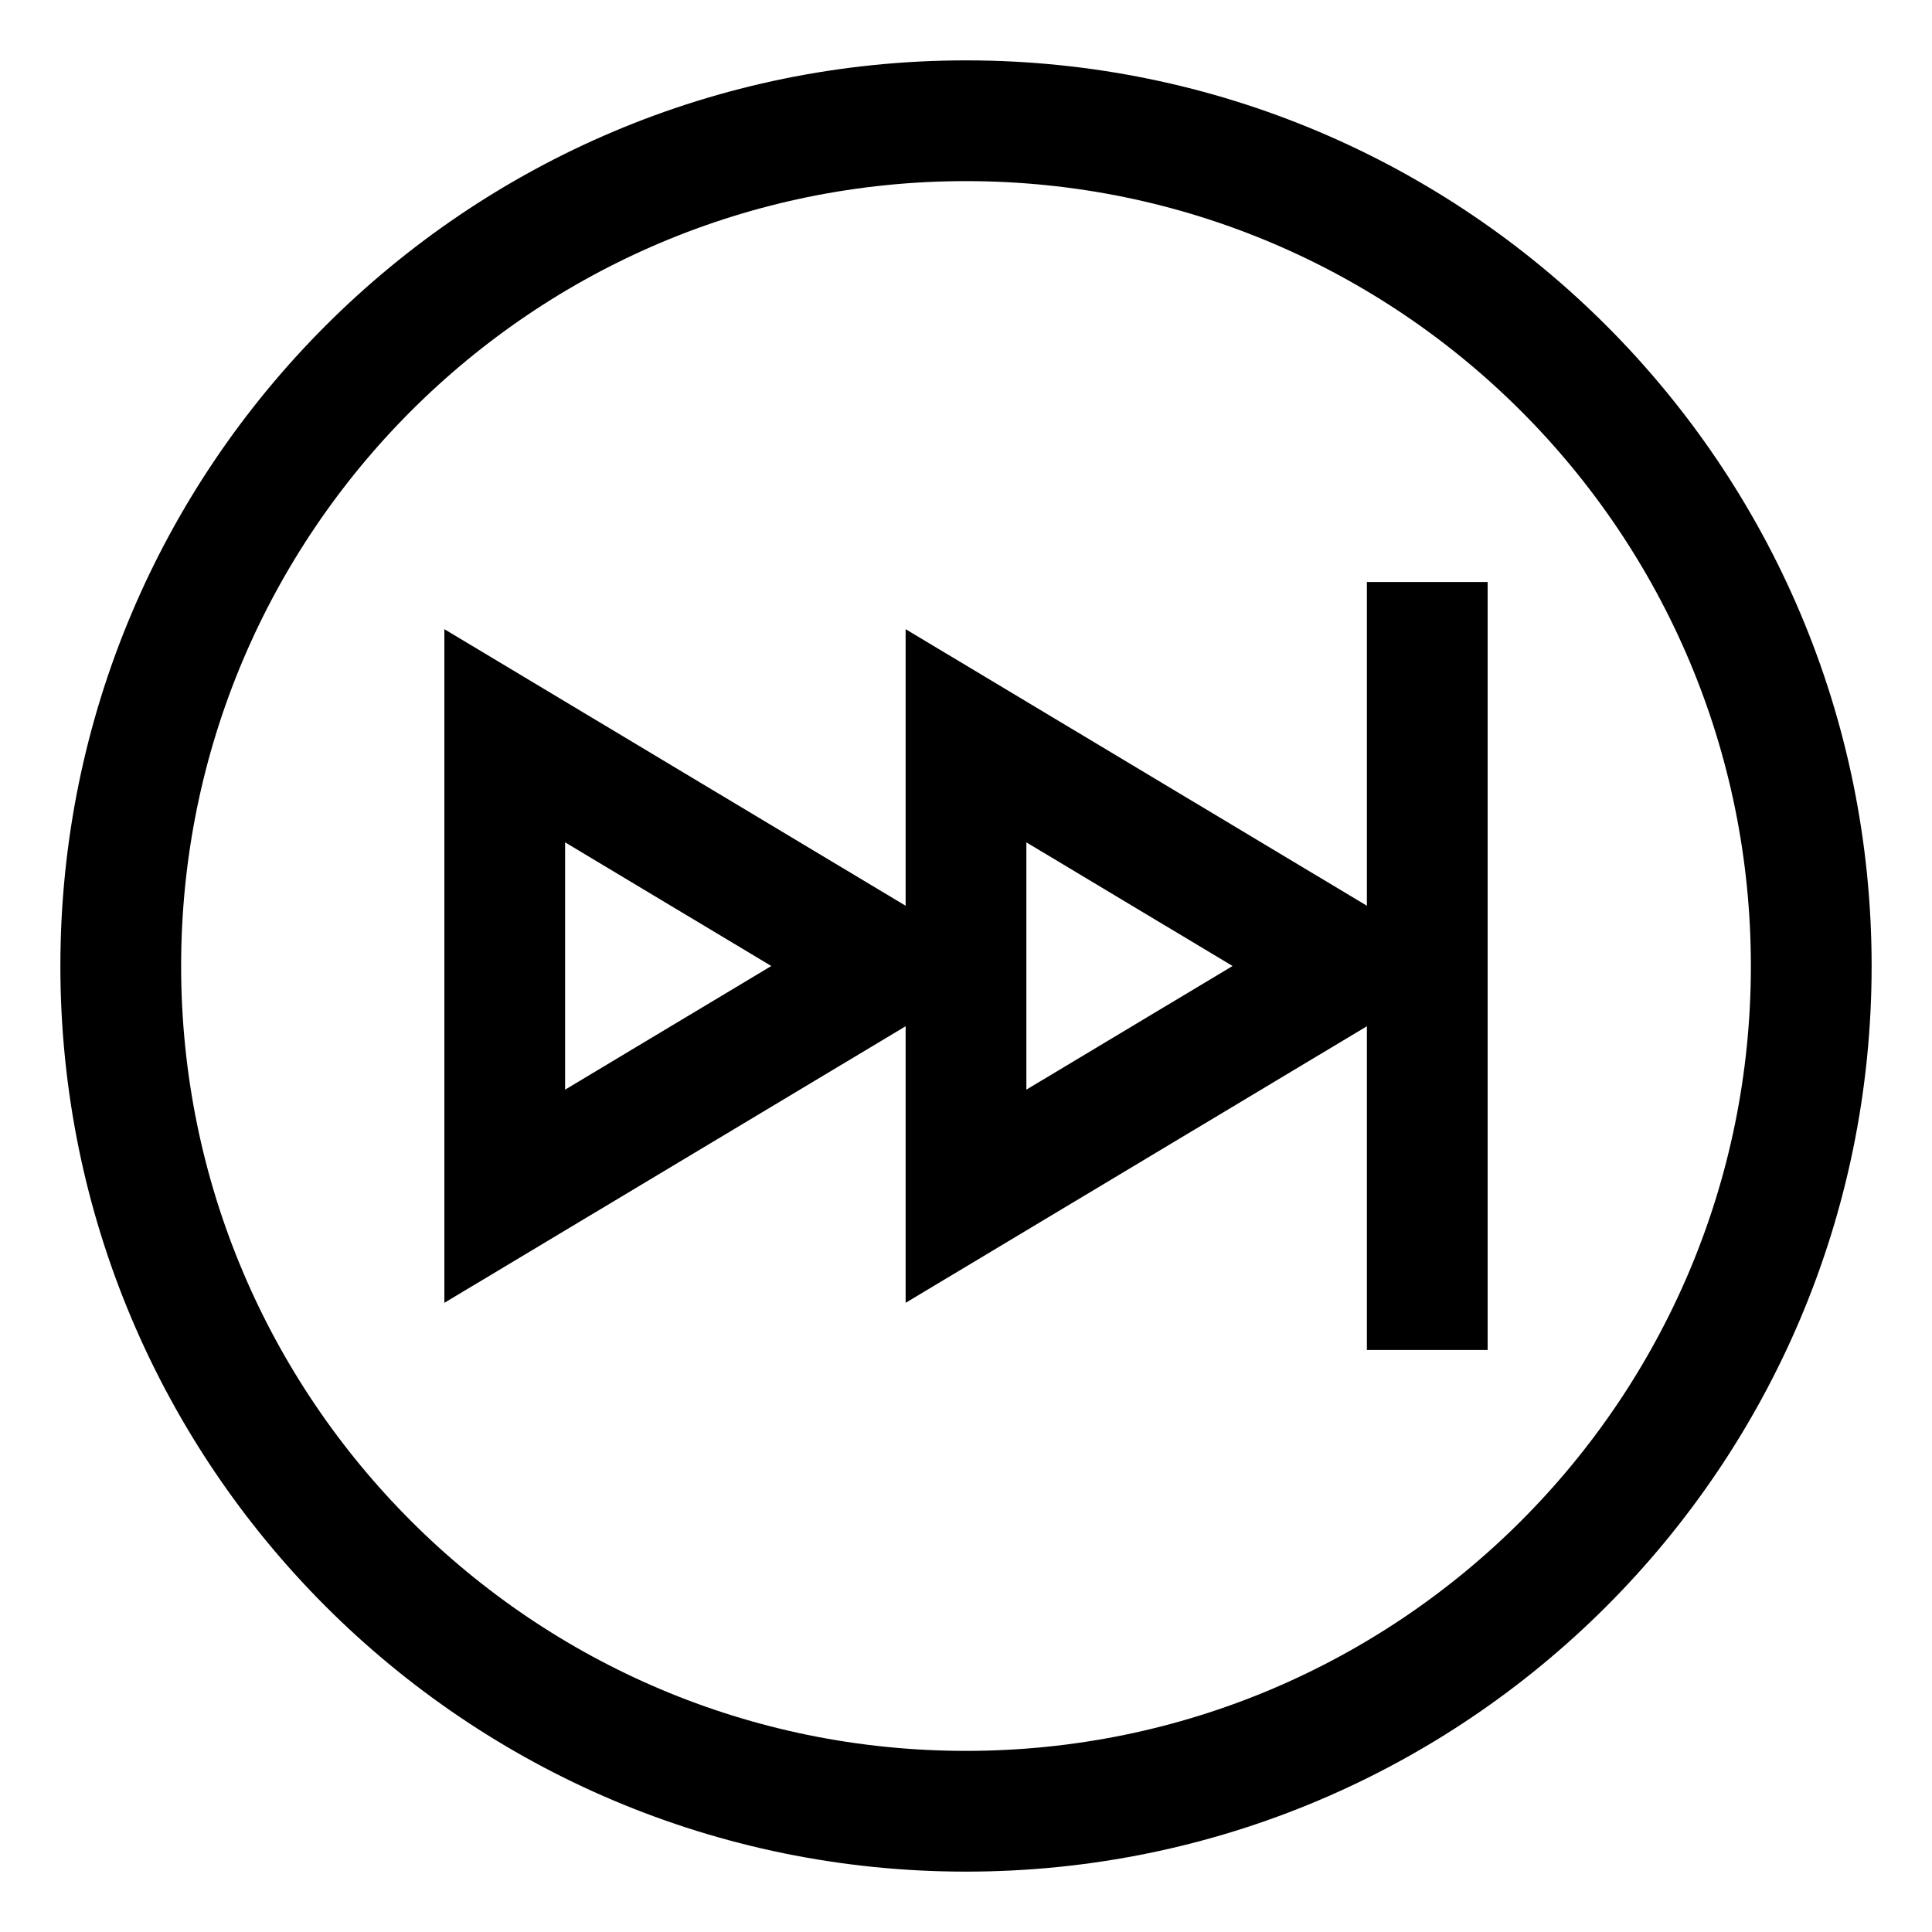
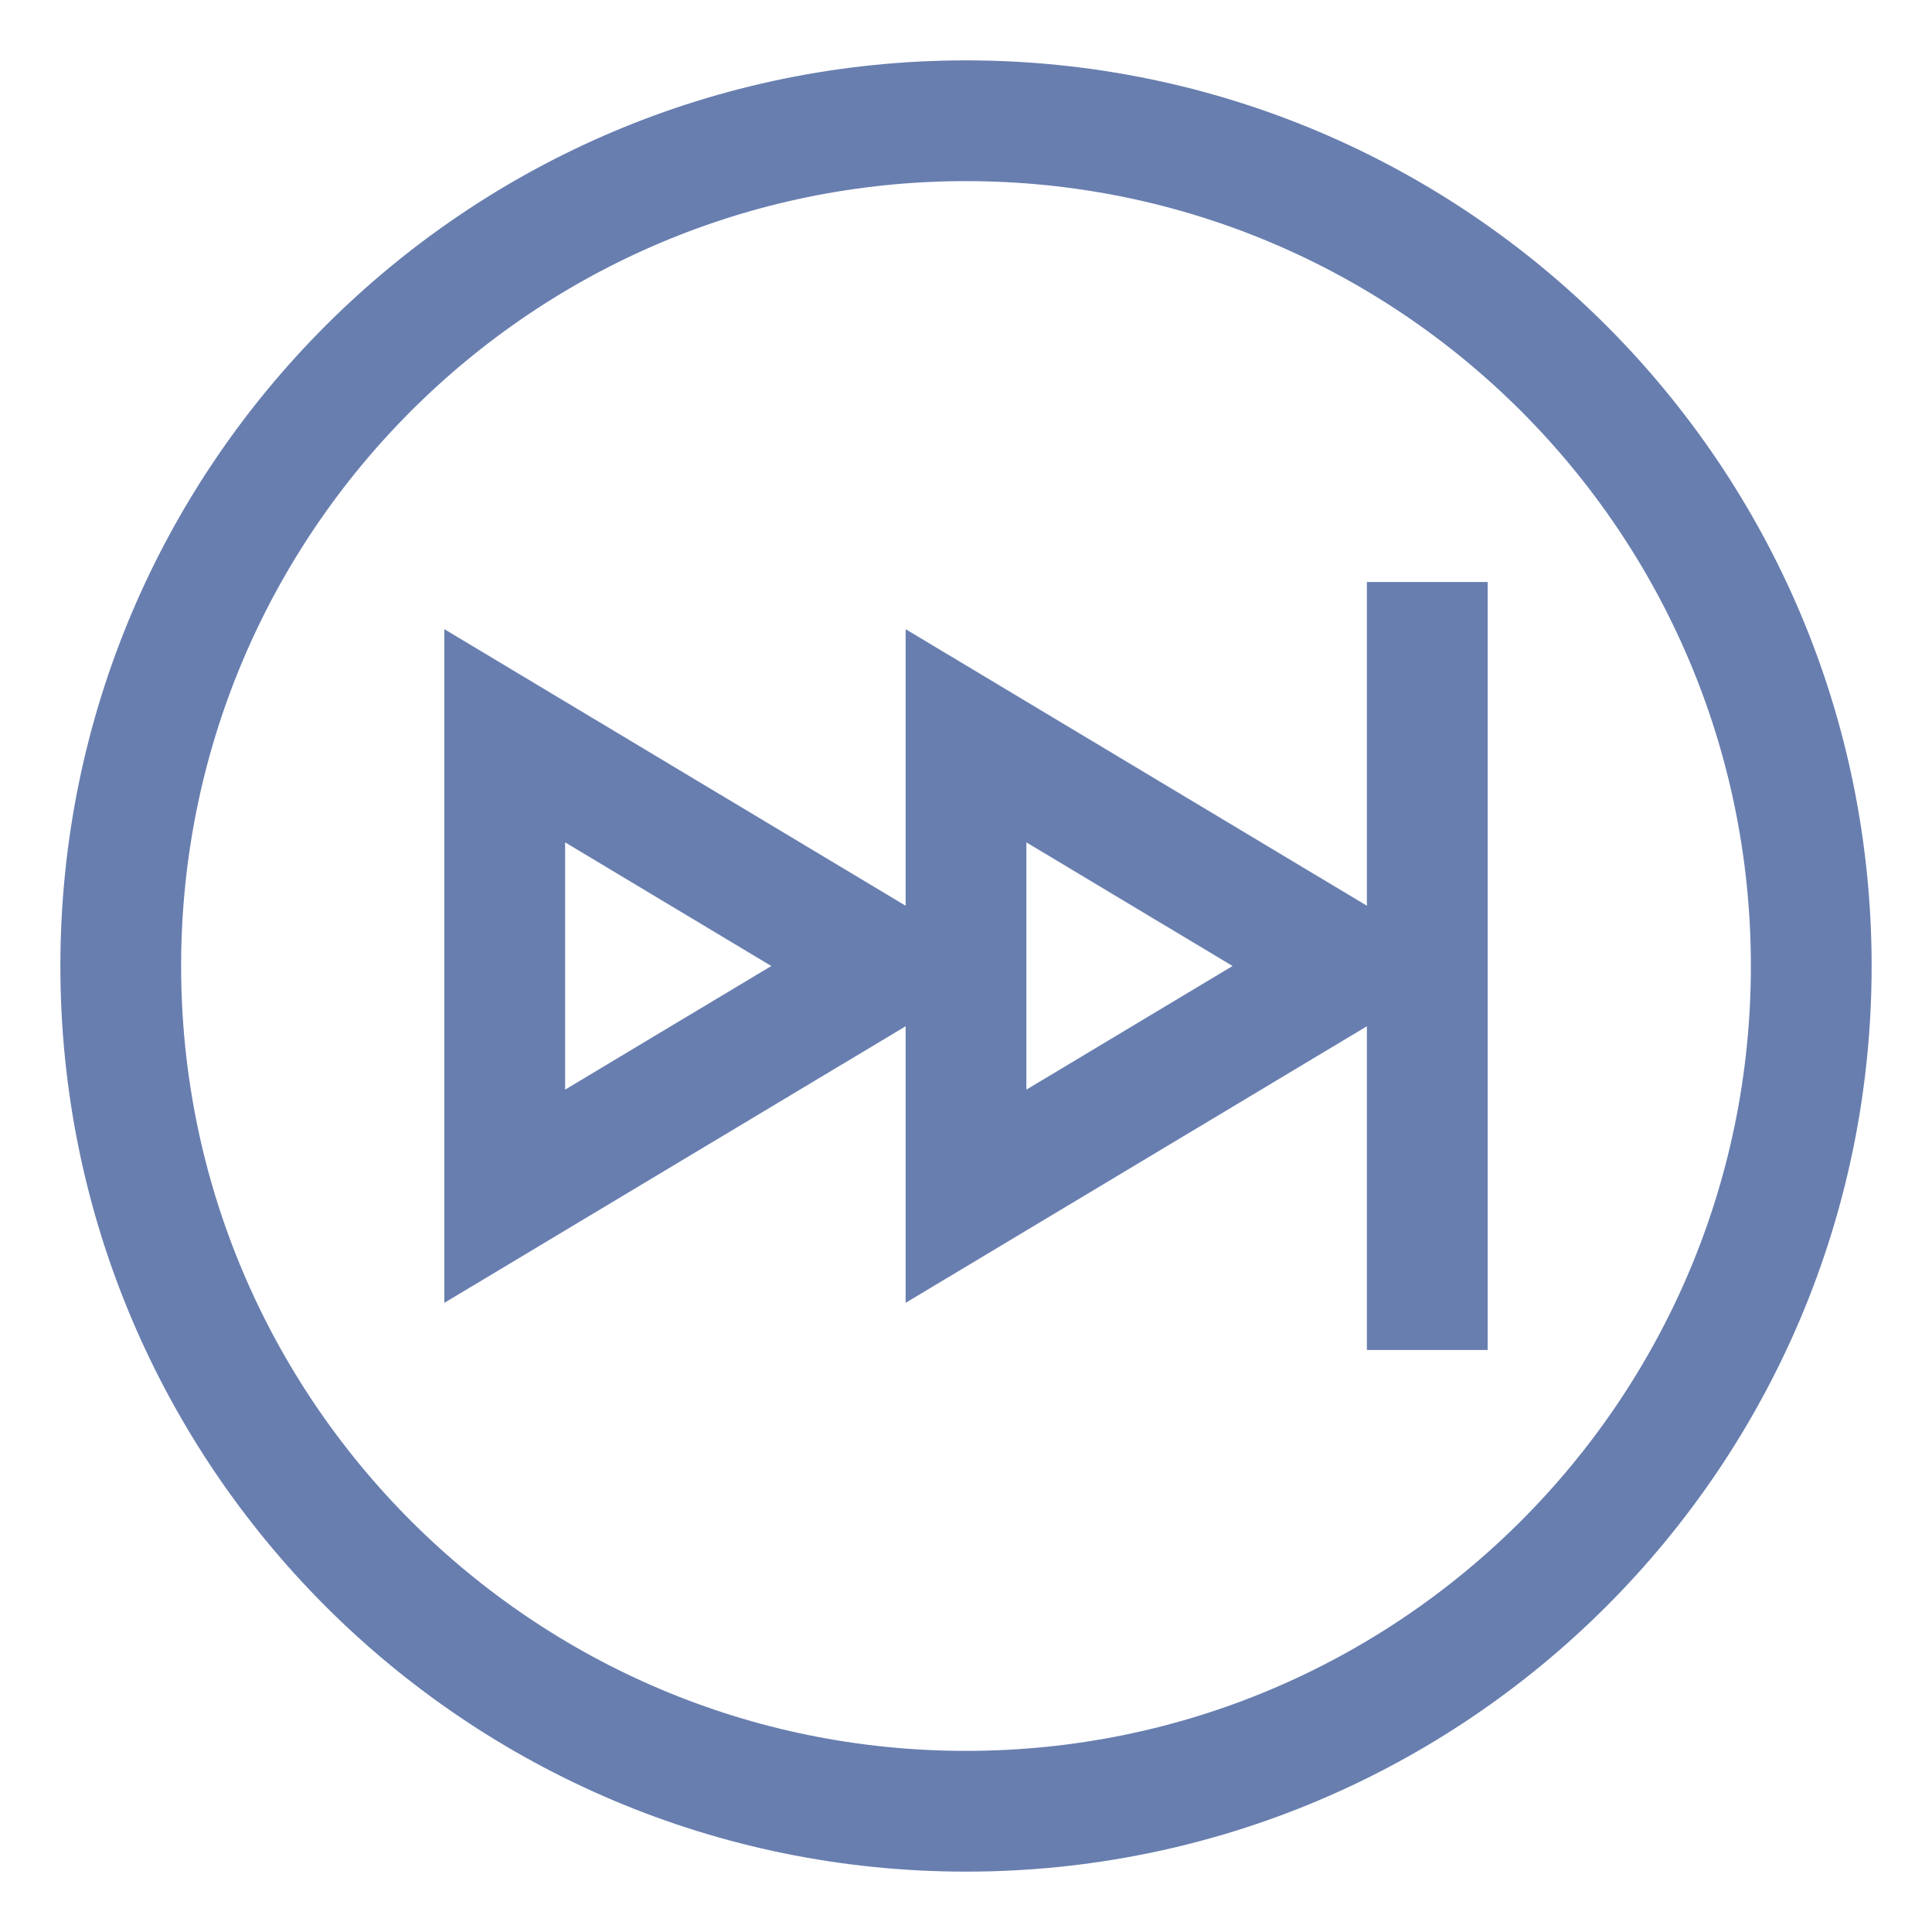
- <svg xmlns="http://www.w3.org/2000/svg" id="Layer_1" data-name="Layer 1" viewBox="0 0 24 24" stroke-width="1.5" width="24" height="24" color="#000000">
+ <svg xmlns="http://www.w3.org/2000/svg" id="Layer_1" data-name="Layer 1" viewBox="0 0 24 24" stroke-width="1.5" width="24" height="24" color="#687EAF">
  <defs>
    <style>.cls-6374f543b67f094e4896c5d0-1{fill:none;stroke:currentColor;stroke-miterlimit:10;}</style>
  </defs>
  <circle class="cls-6374f543b67f094e4896c5d0-1" cx="12" cy="12" r="10.5" />
  <polygon class="cls-6374f543b67f094e4896c5d0-1" points="11.04 12 6.27 14.86 6.27 9.14 11.04 12" />
  <polygon class="cls-6374f543b67f094e4896c5d0-1" points="16.77 12 12 14.86 12 9.14 16.77 12" />
  <line class="cls-6374f543b67f094e4896c5d0-1" x1="17.73" y1="7.23" x2="17.73" y2="16.77" />
</svg>
